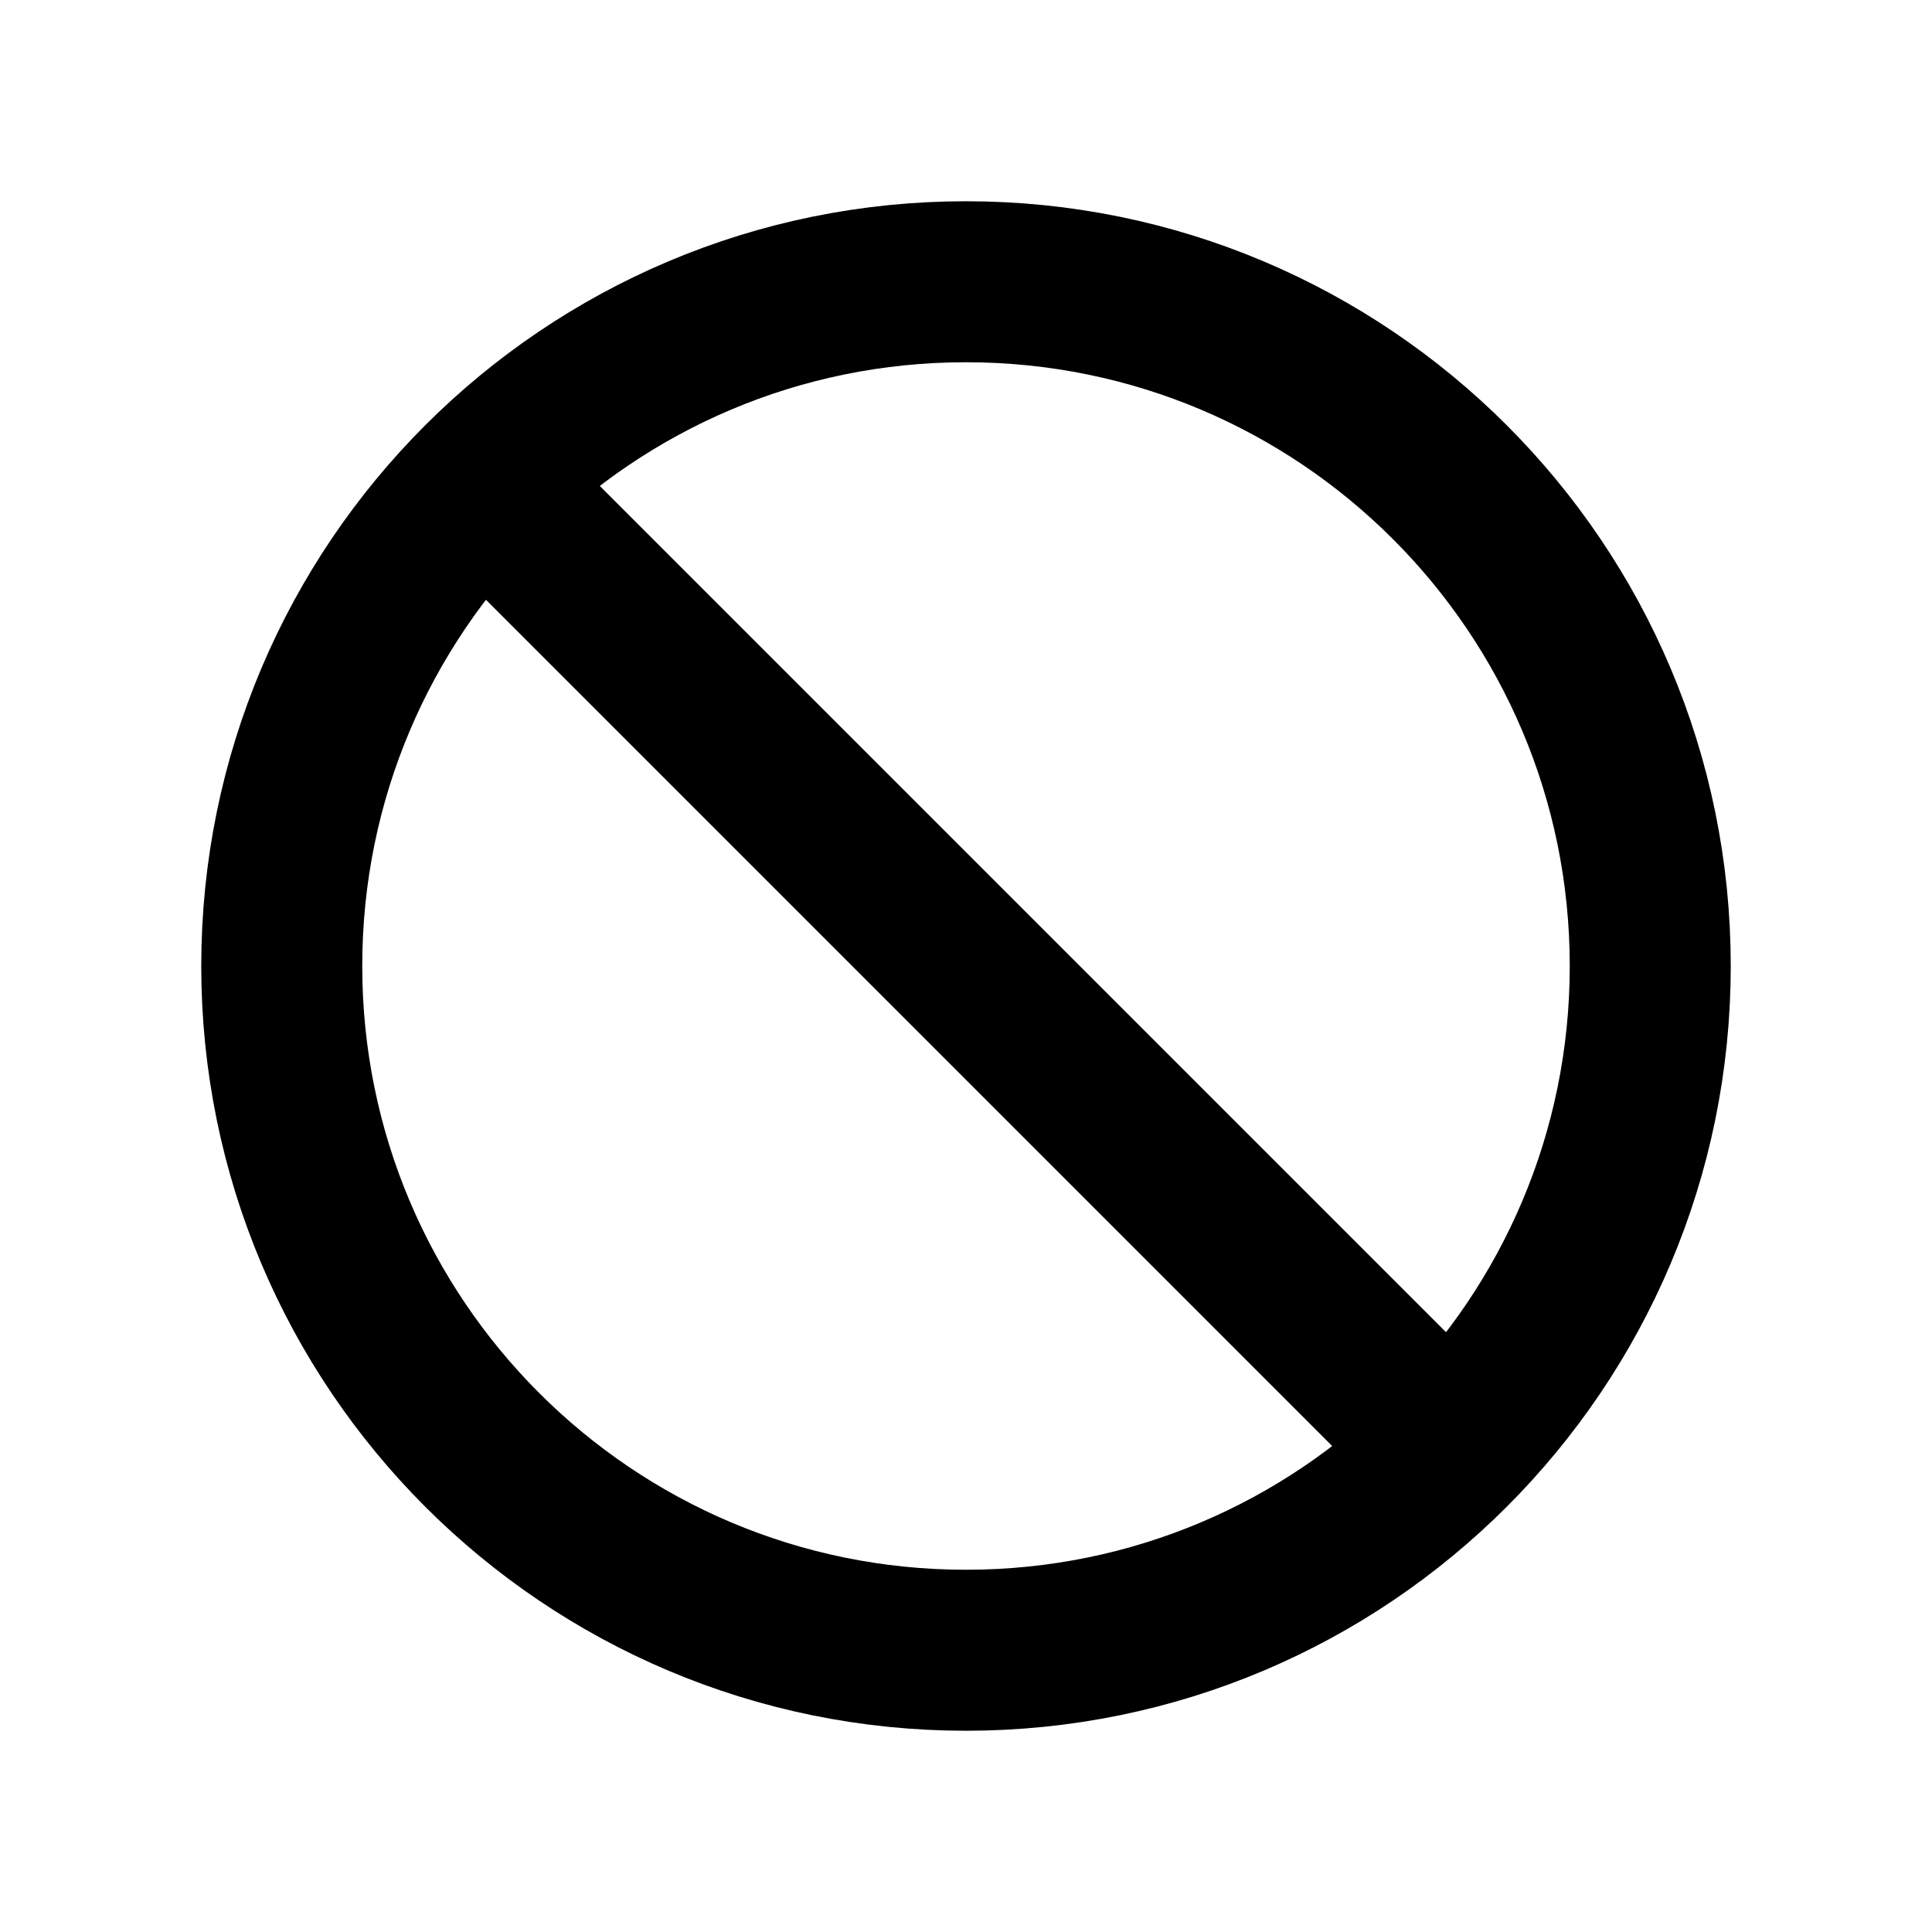
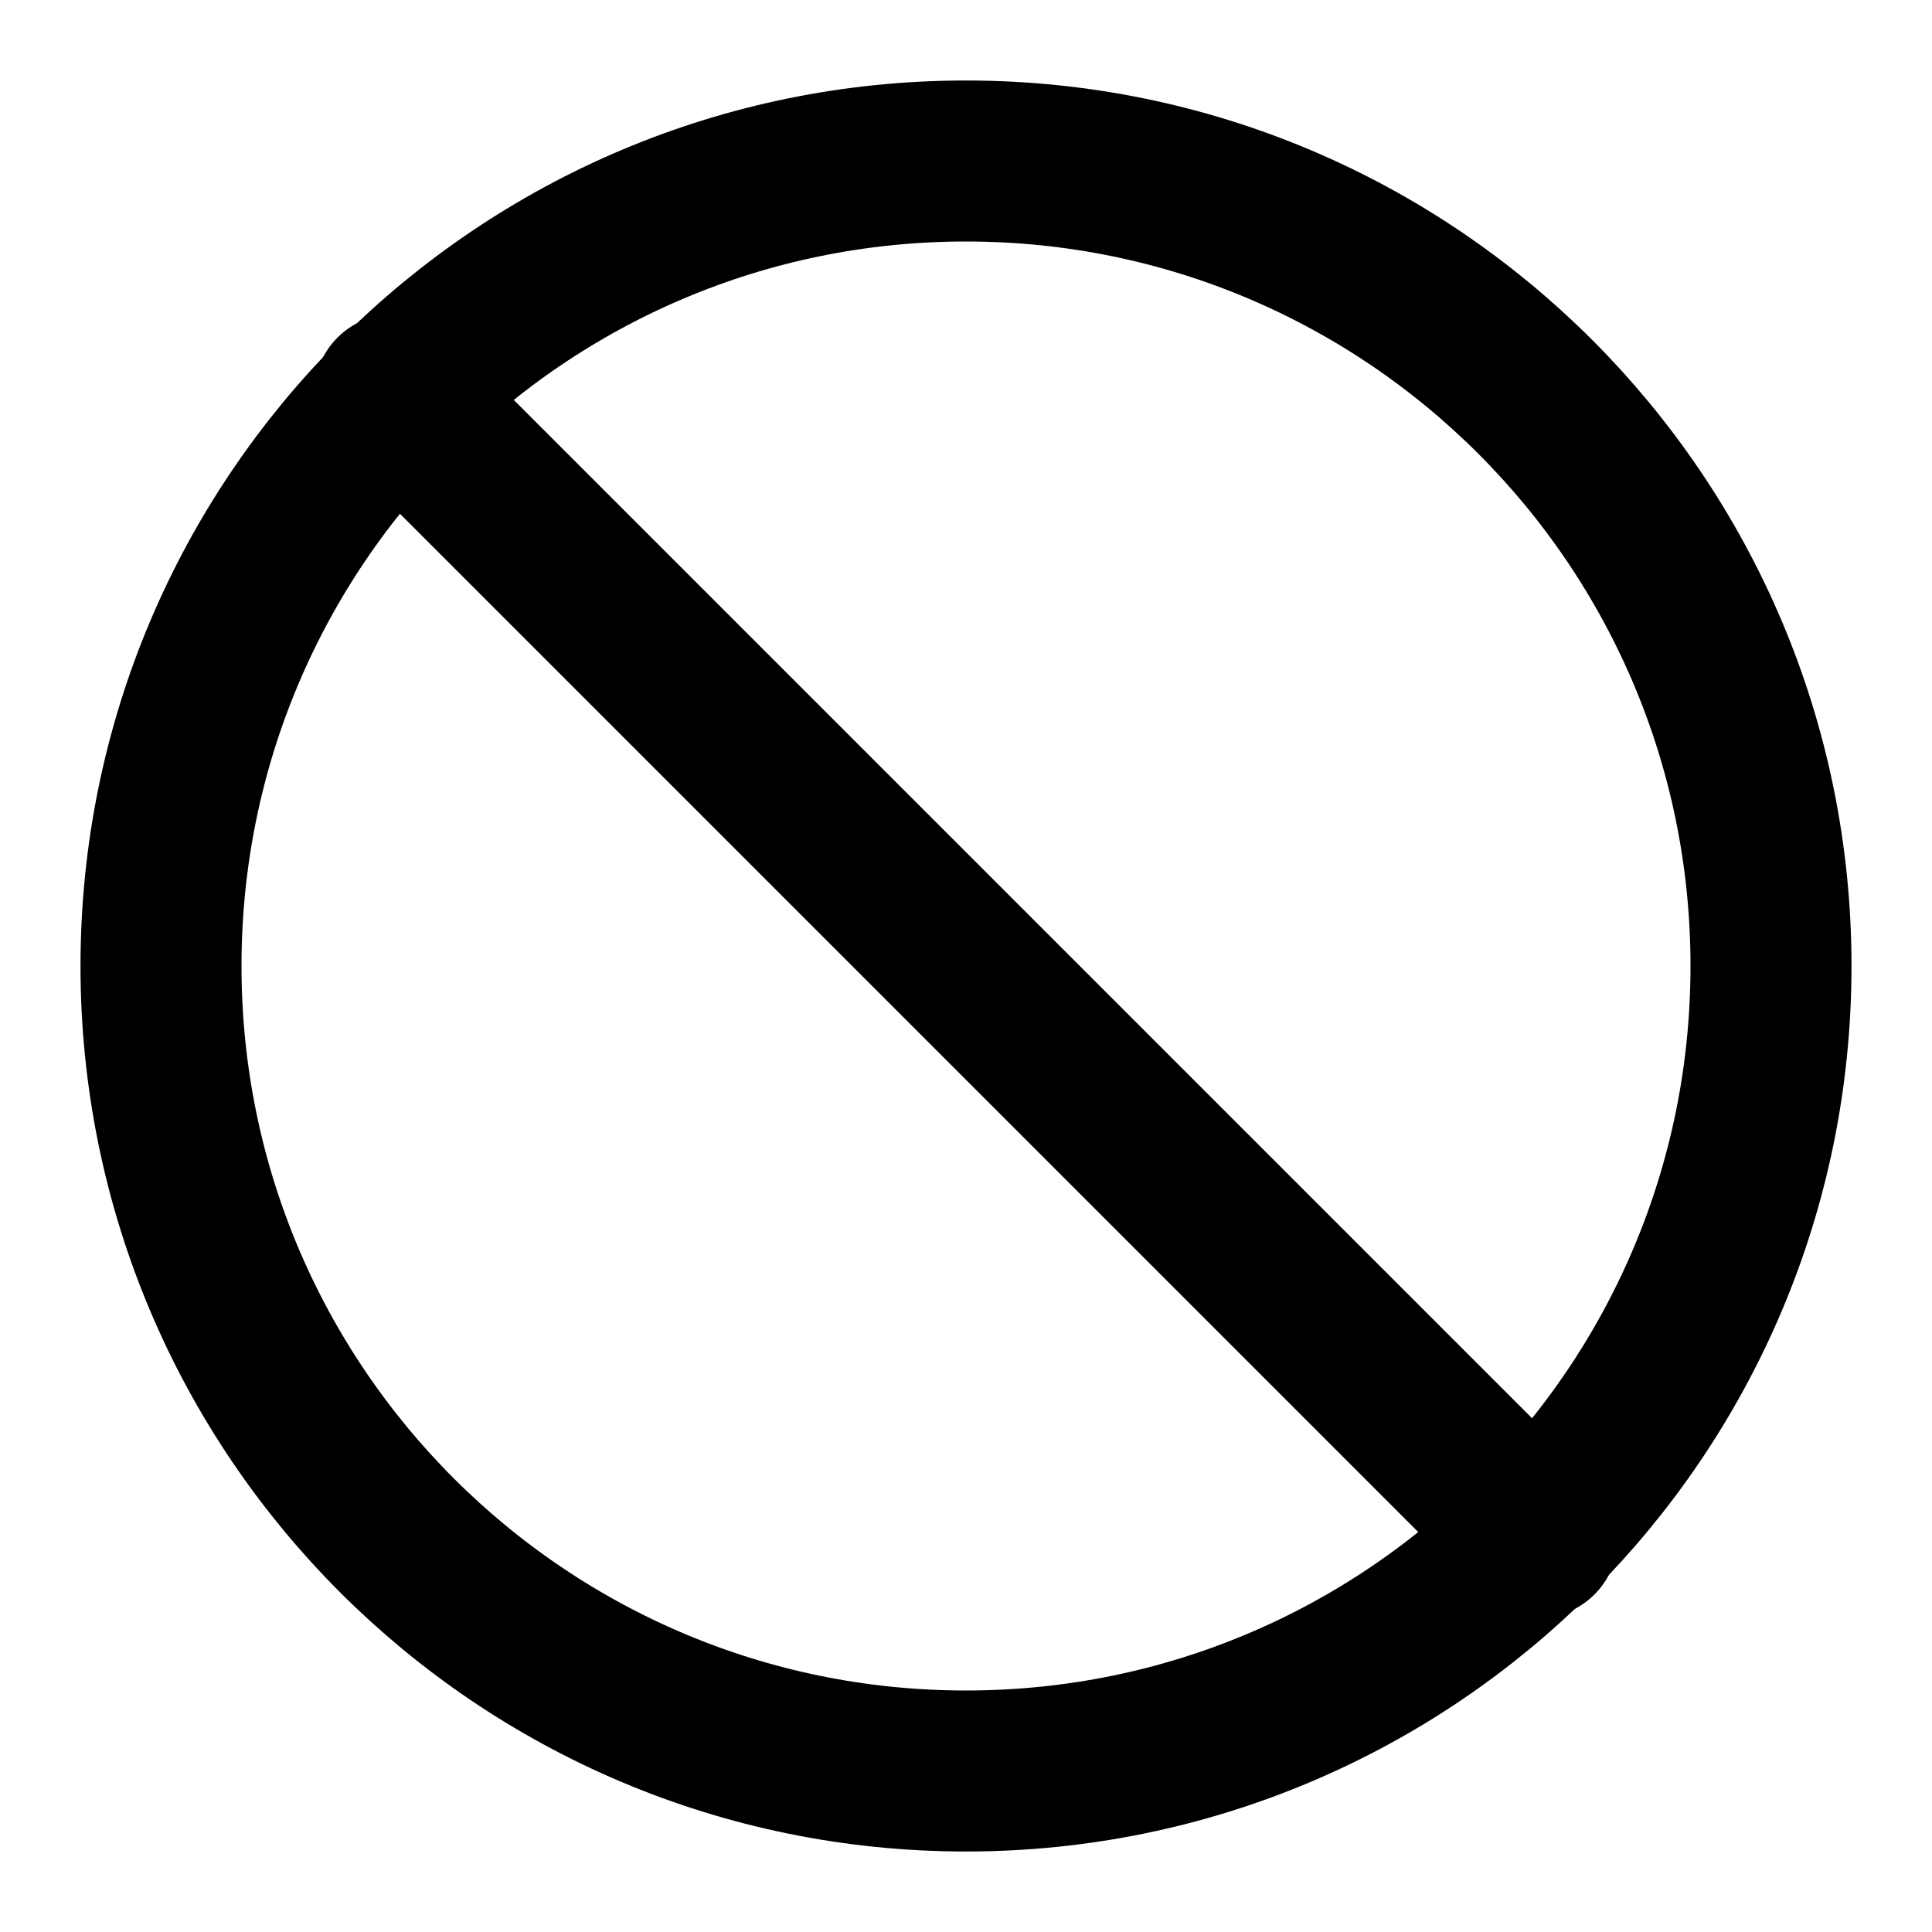
<svg xmlns="http://www.w3.org/2000/svg" viewBox="0 0 24 24" fill="none" stroke="currentColor" stroke-width="2" stroke-linecap="round" stroke-linejoin="round">
-   <circle cx="12" cy="12" r="8.5" />
-   <path d="M6.5 6.5 17.5 17.5" />
+   <circle cx="12" cy="12" r="10" />
+   <path d="m4.9 4.9 14.2 14.2" />
</svg>
